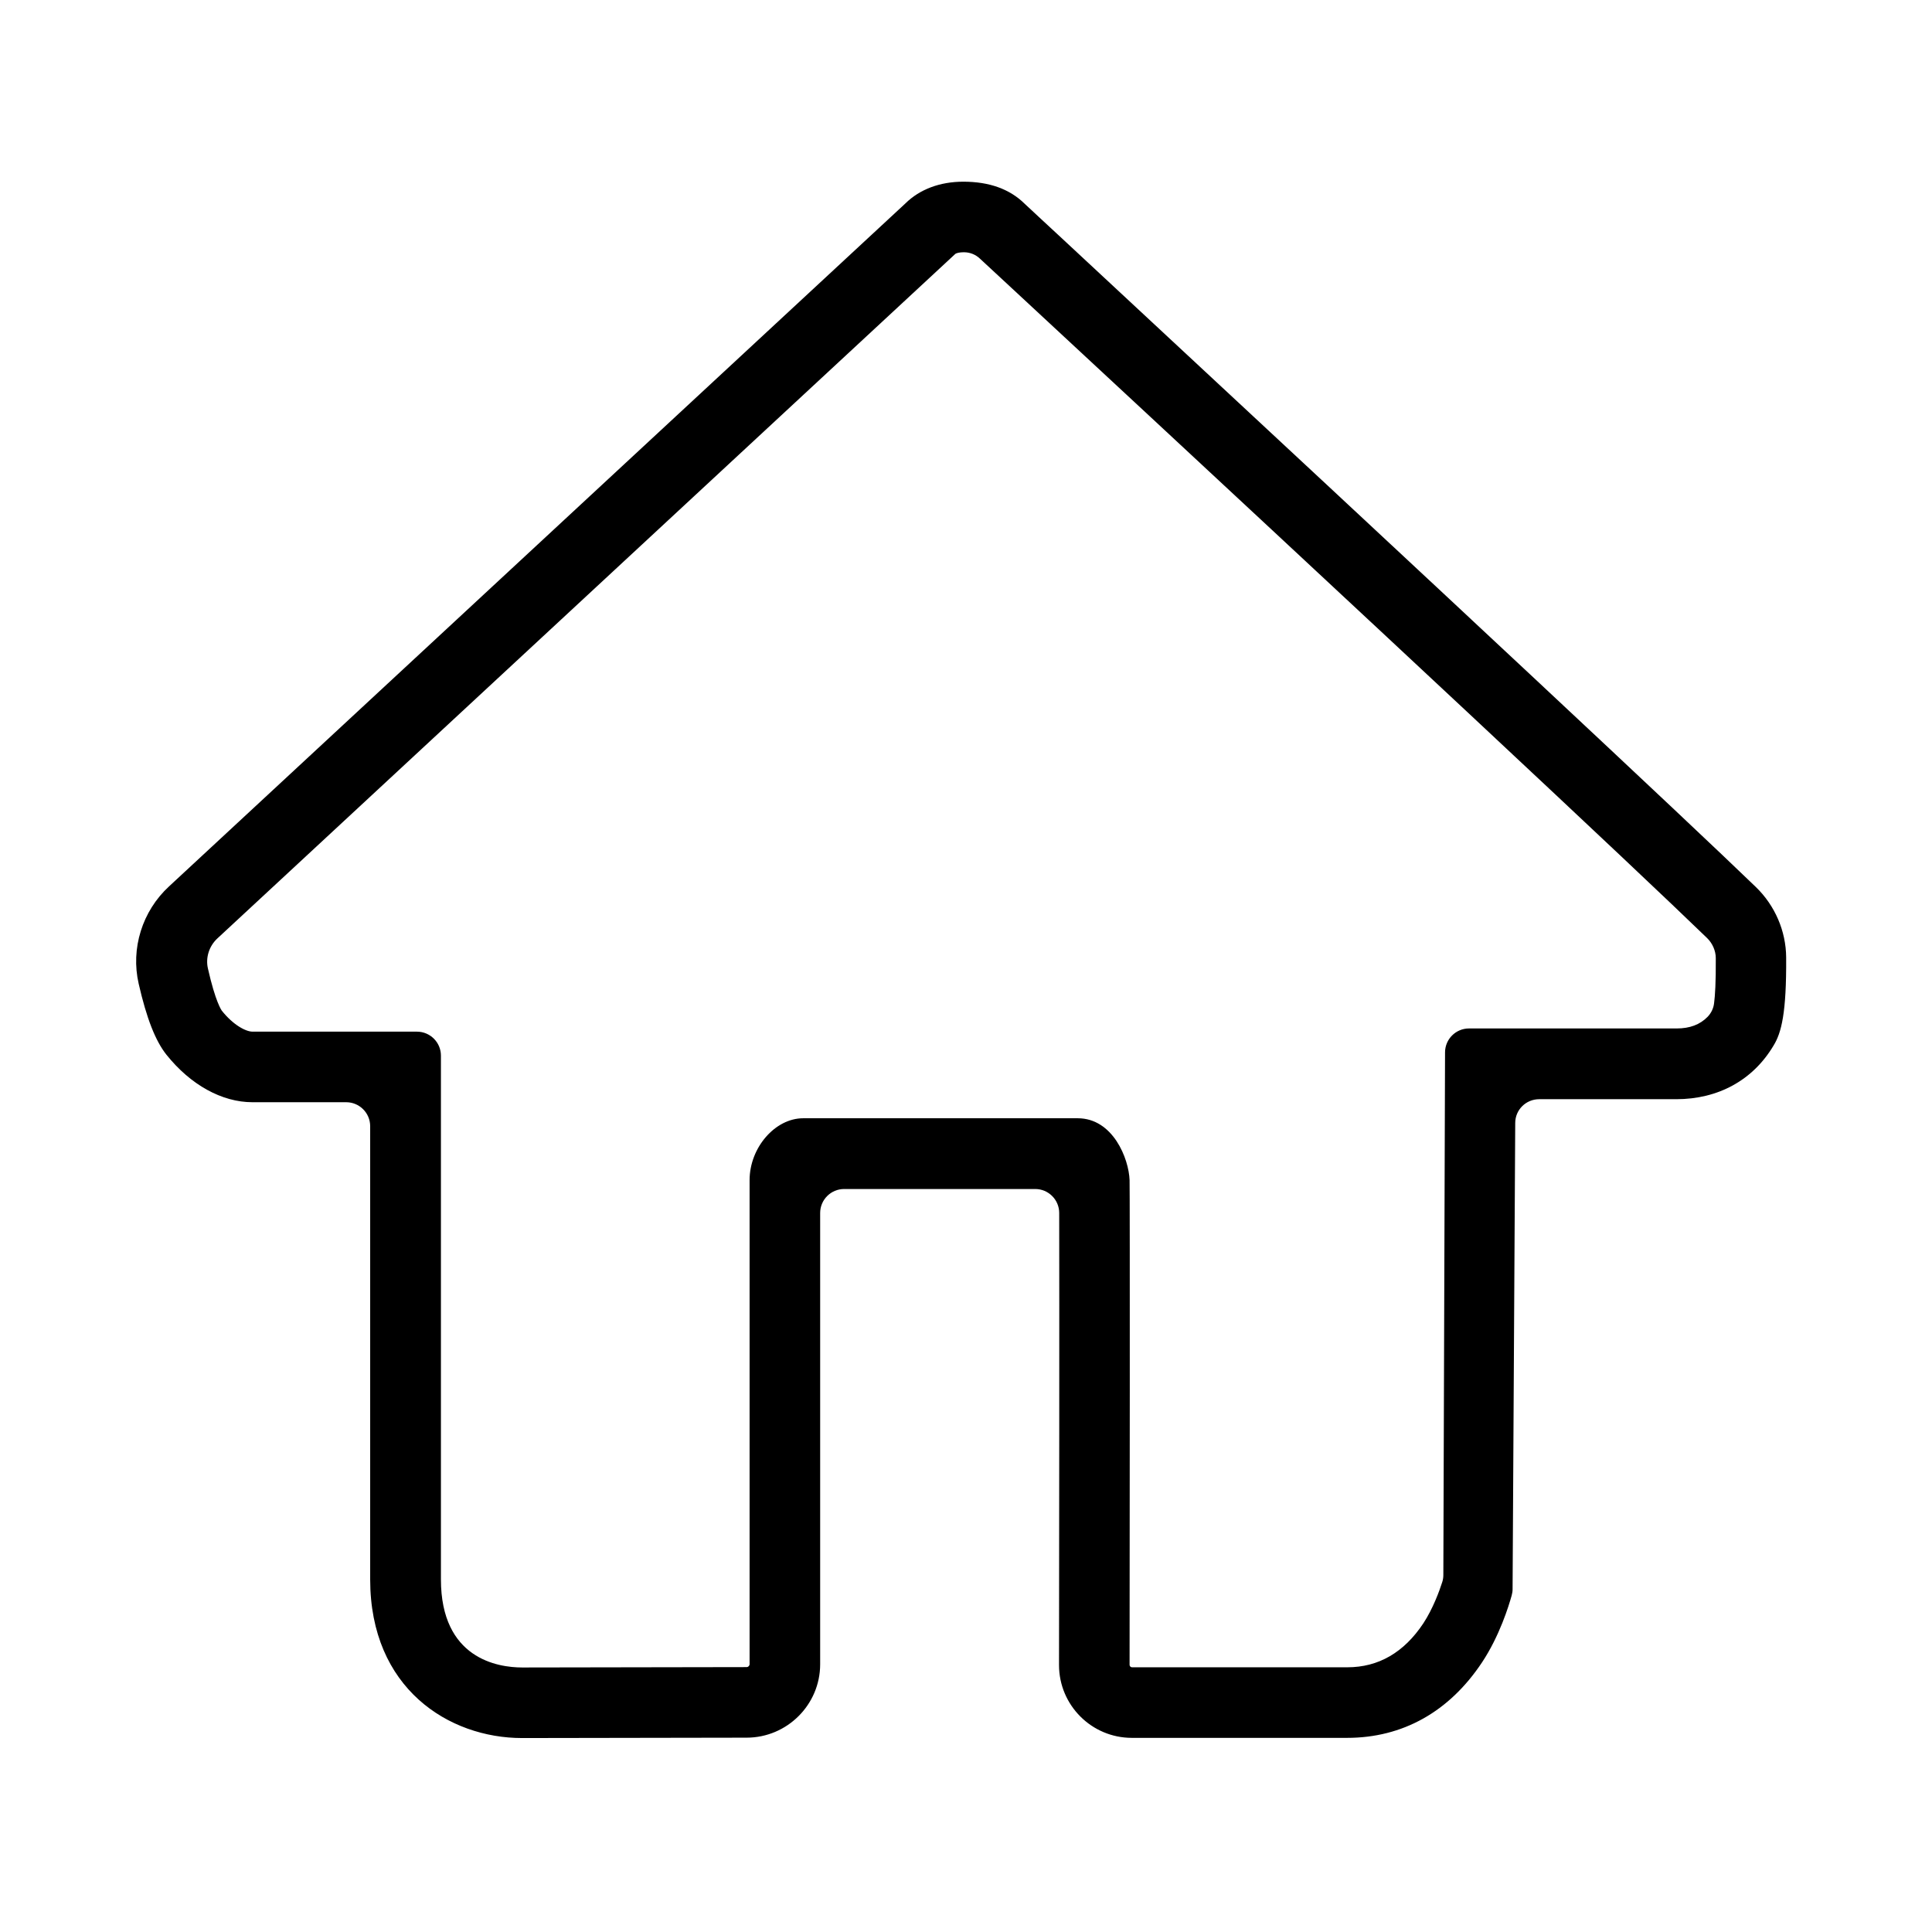
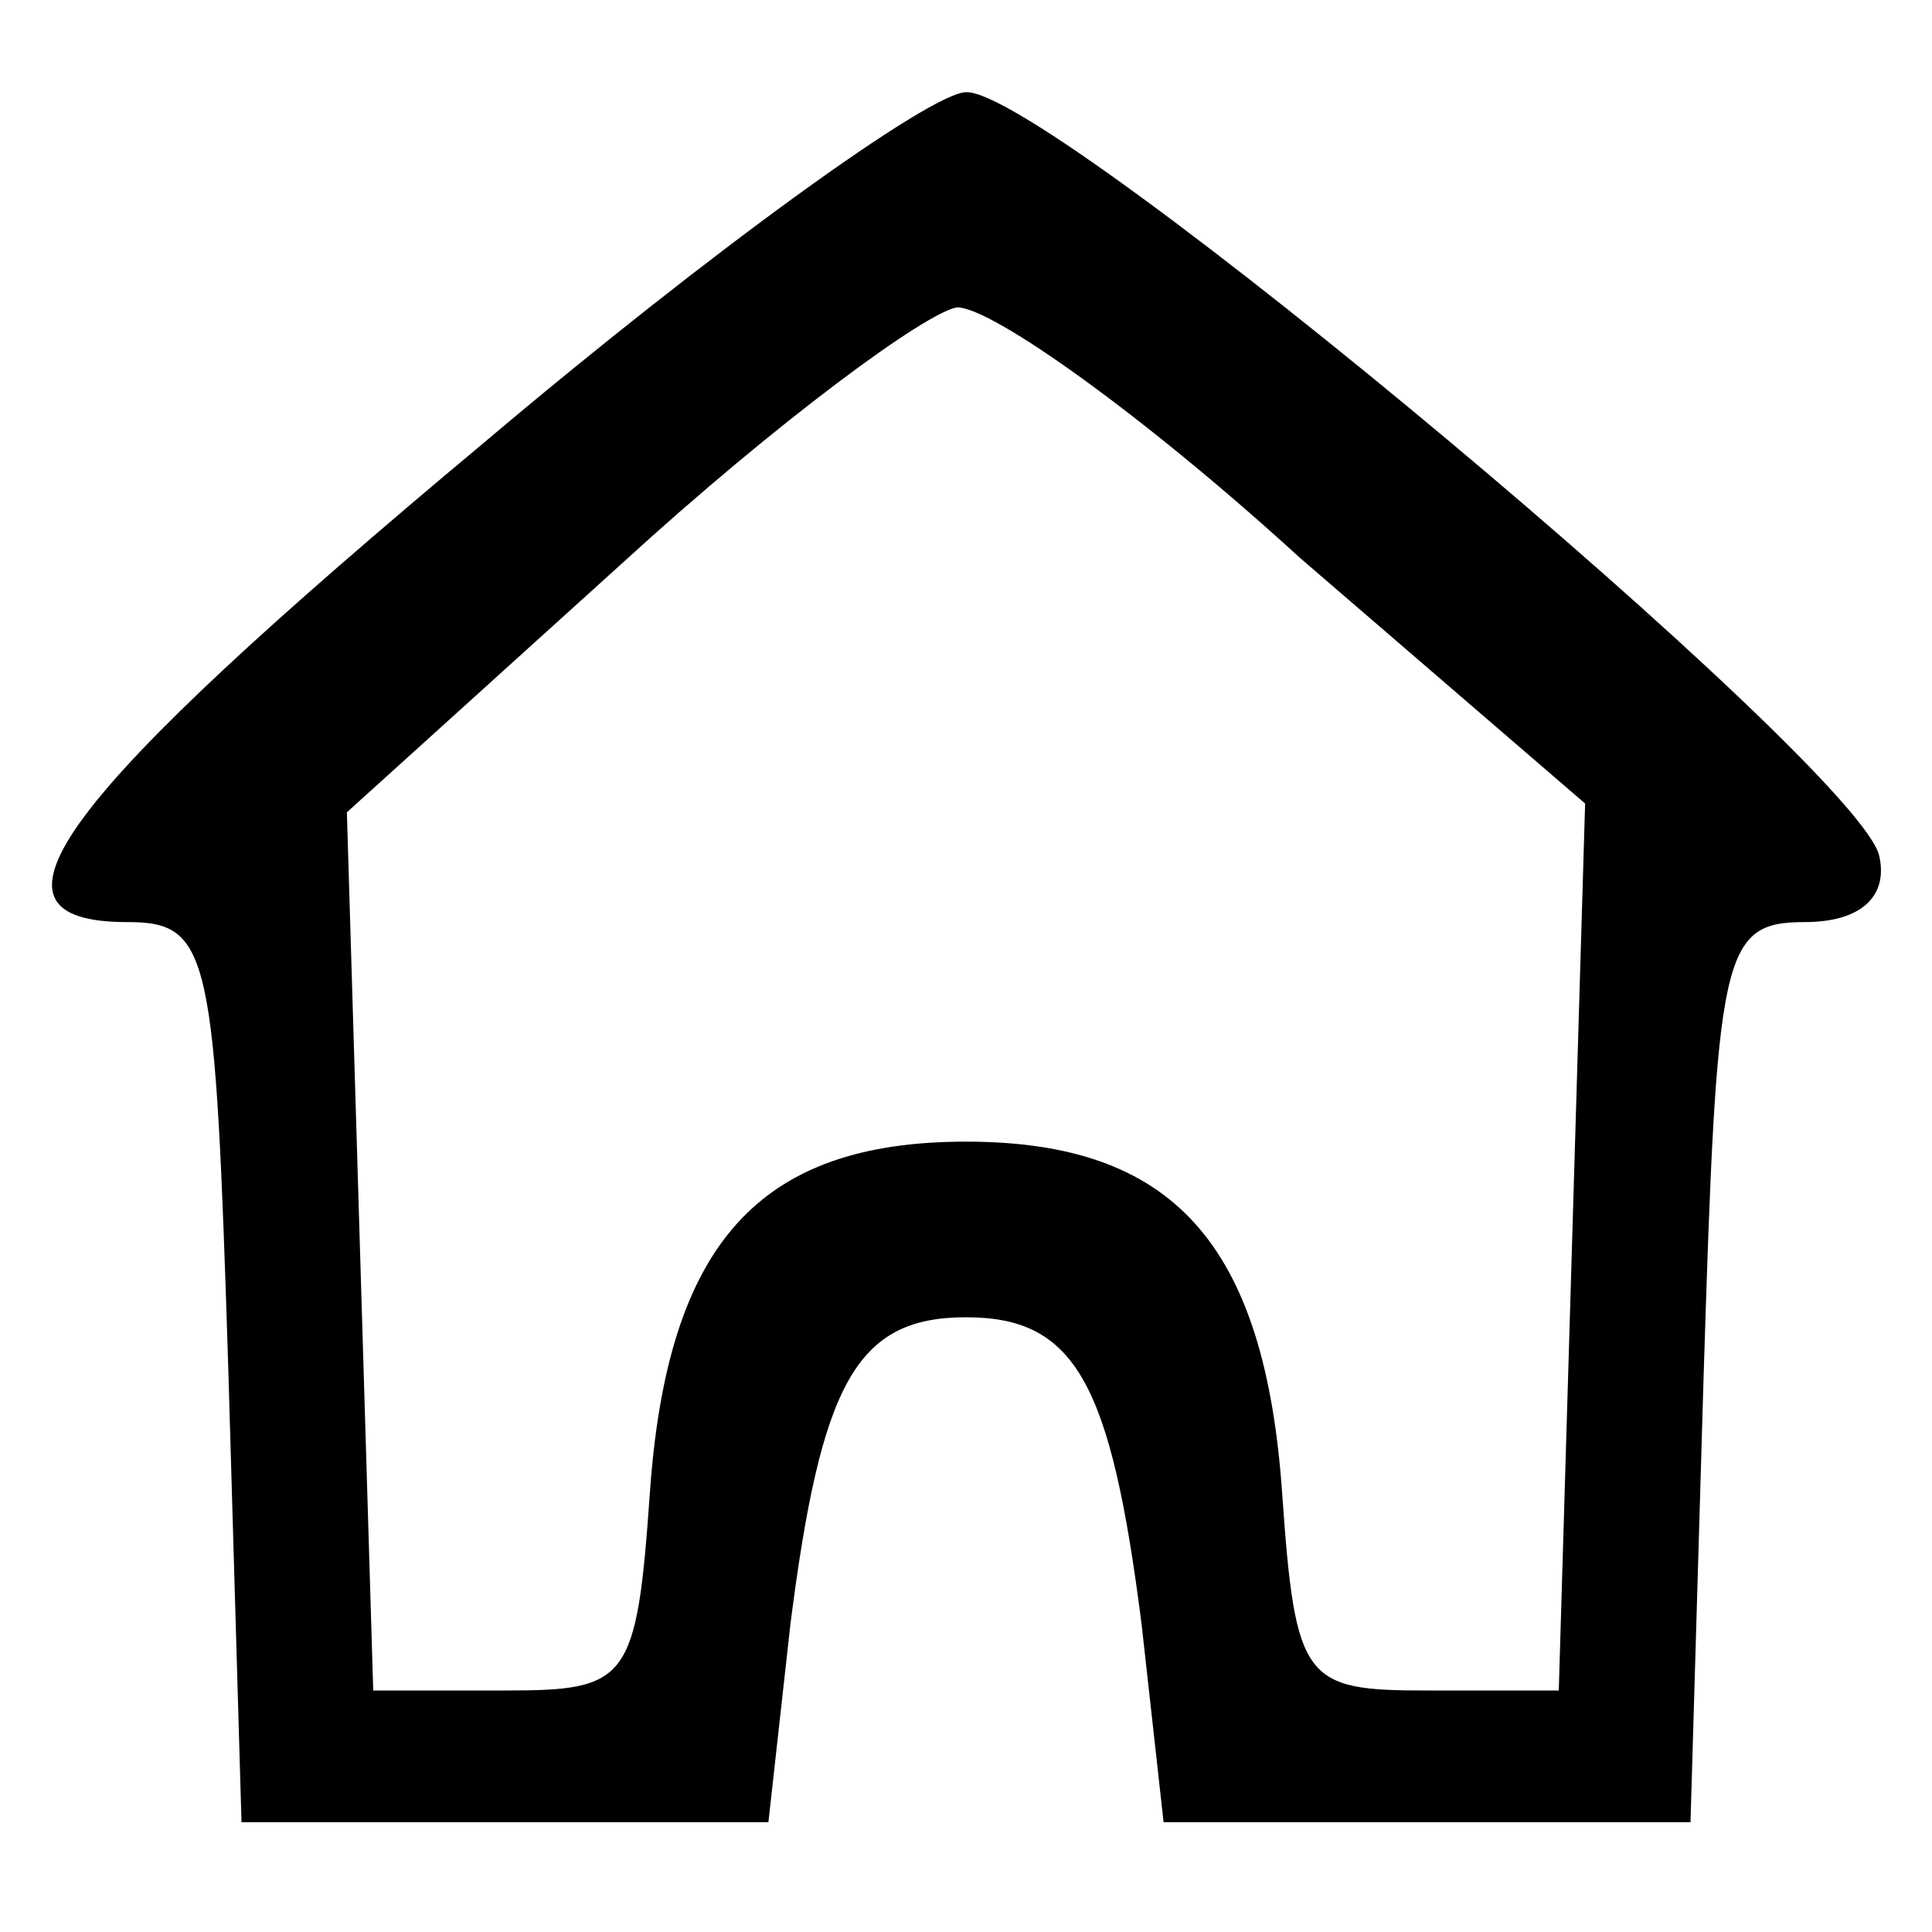
- <svg xmlns="http://www.w3.org/2000/svg" t="1592644376850" class="icon" viewBox="0 0 1024 1024" version="1.1" p-id="11862" width="48" height="48">
-   <defs>
-     <style type="text/css" />
-   </defs>
-   <path d="M946.7 507.4c-0.1-13.9-5.9-27.4-16-37.2-37.9-36.6-158.3-149.1-368-344l-12.2-11.3c-4.2-3.9-6.8-6.3-7.4-6.9-7.9-7.8-18.8-11.7-32.5-11.7-12.5 0-23.2 4.1-30.7 11.5l-390.3 362c-14.2 13.1-20.4 32.9-16.1 51.6 4.2 18.4 8.9 30.3 14.7 37.6 12.8 16 29.4 25.2 45.6 25.2h49.7c7 0 12.7 5.7 12.7 12.7v240.2c0 57.8 41.7 84.1 80.5 84.1 1.9 0 80.9-0.1 119-0.2 21.5 0 39-17.5 39-38.9V642.9c0-7 5.7-12.7 12.7-12.7h101.3c7 0 12.7 5.7 12.7 12.7 0.1 46.9 0 182.5-0.1 239.6 0 21.3 17.3 38.6 38.6 38.6H714c29.4 0 54.1-13.8 71.5-40 9.3-14 14.2-30 15.7-35.4 0.3-1.1 0.5-2.2 0.5-3.3l1.4-247.2c0-7 5.7-12.6 12.7-12.6h72.6c22.3 0 40.7-10.1 51.6-28.4 4.2-6.8 6.9-17.3 6.7-46.8zM714.1 883.7H600c-0.7 0-1.3-0.6-1.3-1.3 0.1-54.4 0.2-249.6 0-256.9-0.4-11.4-8.8-32.8-27.5-32.8H425.7c-14.9 0-28.4 15.6-28.4 32.8V882c0 0.9-0.7 1.6-1.6 1.6-38 0.1-117 0.2-118.9 0.2-12.9 0-43.1-4.6-43.1-46.7V559.5c0-7-5.7-12.7-12.7-12.7h-87.1c-3.6 0-10.3-3.5-16.4-11.2-0.1-0.2-3.3-4.5-7.3-22.3-1.3-5.7 0.6-11.8 5-15.9l391-362.7c0.6-0.6 2.4-1 4.6-1h0.1c3.2 0 6.2 1.2 8.5 3.4 2.5 2.3 7.5 7 17.9 16.6 201.3 186.8 328.4 305.6 367.5 343.5 2.8 2.7 4.6 6.7 4.6 10.6 0.1 12.8-0.4 20.1-0.9 23.9-0.3 2.7-1.5 5.2-3.4 7.2-4.1 4.2-9.5 6.2-16.4 6.2H778.6c-7 0-12.7 5.7-12.7 12.7l-0.9 277c0 1.3-0.2 2.6-0.6 3.8-1.5 4.7-4.9 14-10 21.8-10.3 15.5-23.8 23.3-40.3 23.3z" fill="#000000" p-id="11863" />
+ <svg xmlns="http://www.w3.org/2000/svg" version="1.0" width="44pt" height="44pt" viewBox="0 0 44 44" preserveAspectRatio="xMidYMid meet">
+   <g transform="translate(0,44) scale(0.1,-0.1)" fill="#000000" stroke="none">
+     <path d="M110 339 c-97 -81 -118 -109 -81 -109 19 0 20 -7 23 -102 l3 -103 60 0 60 0 5 45 c7 55 15 70 40 70 25 0 33 -15 40 -70 l5 -45 60 0 60 0 3 102 c3 96 4 103 23 103 13 0 19 6 17 15 -4 20 -189 175 -208 174 -8 0 -58 -36 -110 -80z m186 -26 l65 -56 -3 -101 -3 -101 -30 0 c-28 0 -30 2 -33 45 -4 57 -25 80 -72 80 -47 0 -68 -23 -72 -80 -3 -43 -5 -45 -33 -45 l-30 0 -3 100 -3 100 63 57 c35 32 69 57 76 58 8 0 43 -25 78 -57z" />
+   </g>
</svg>
